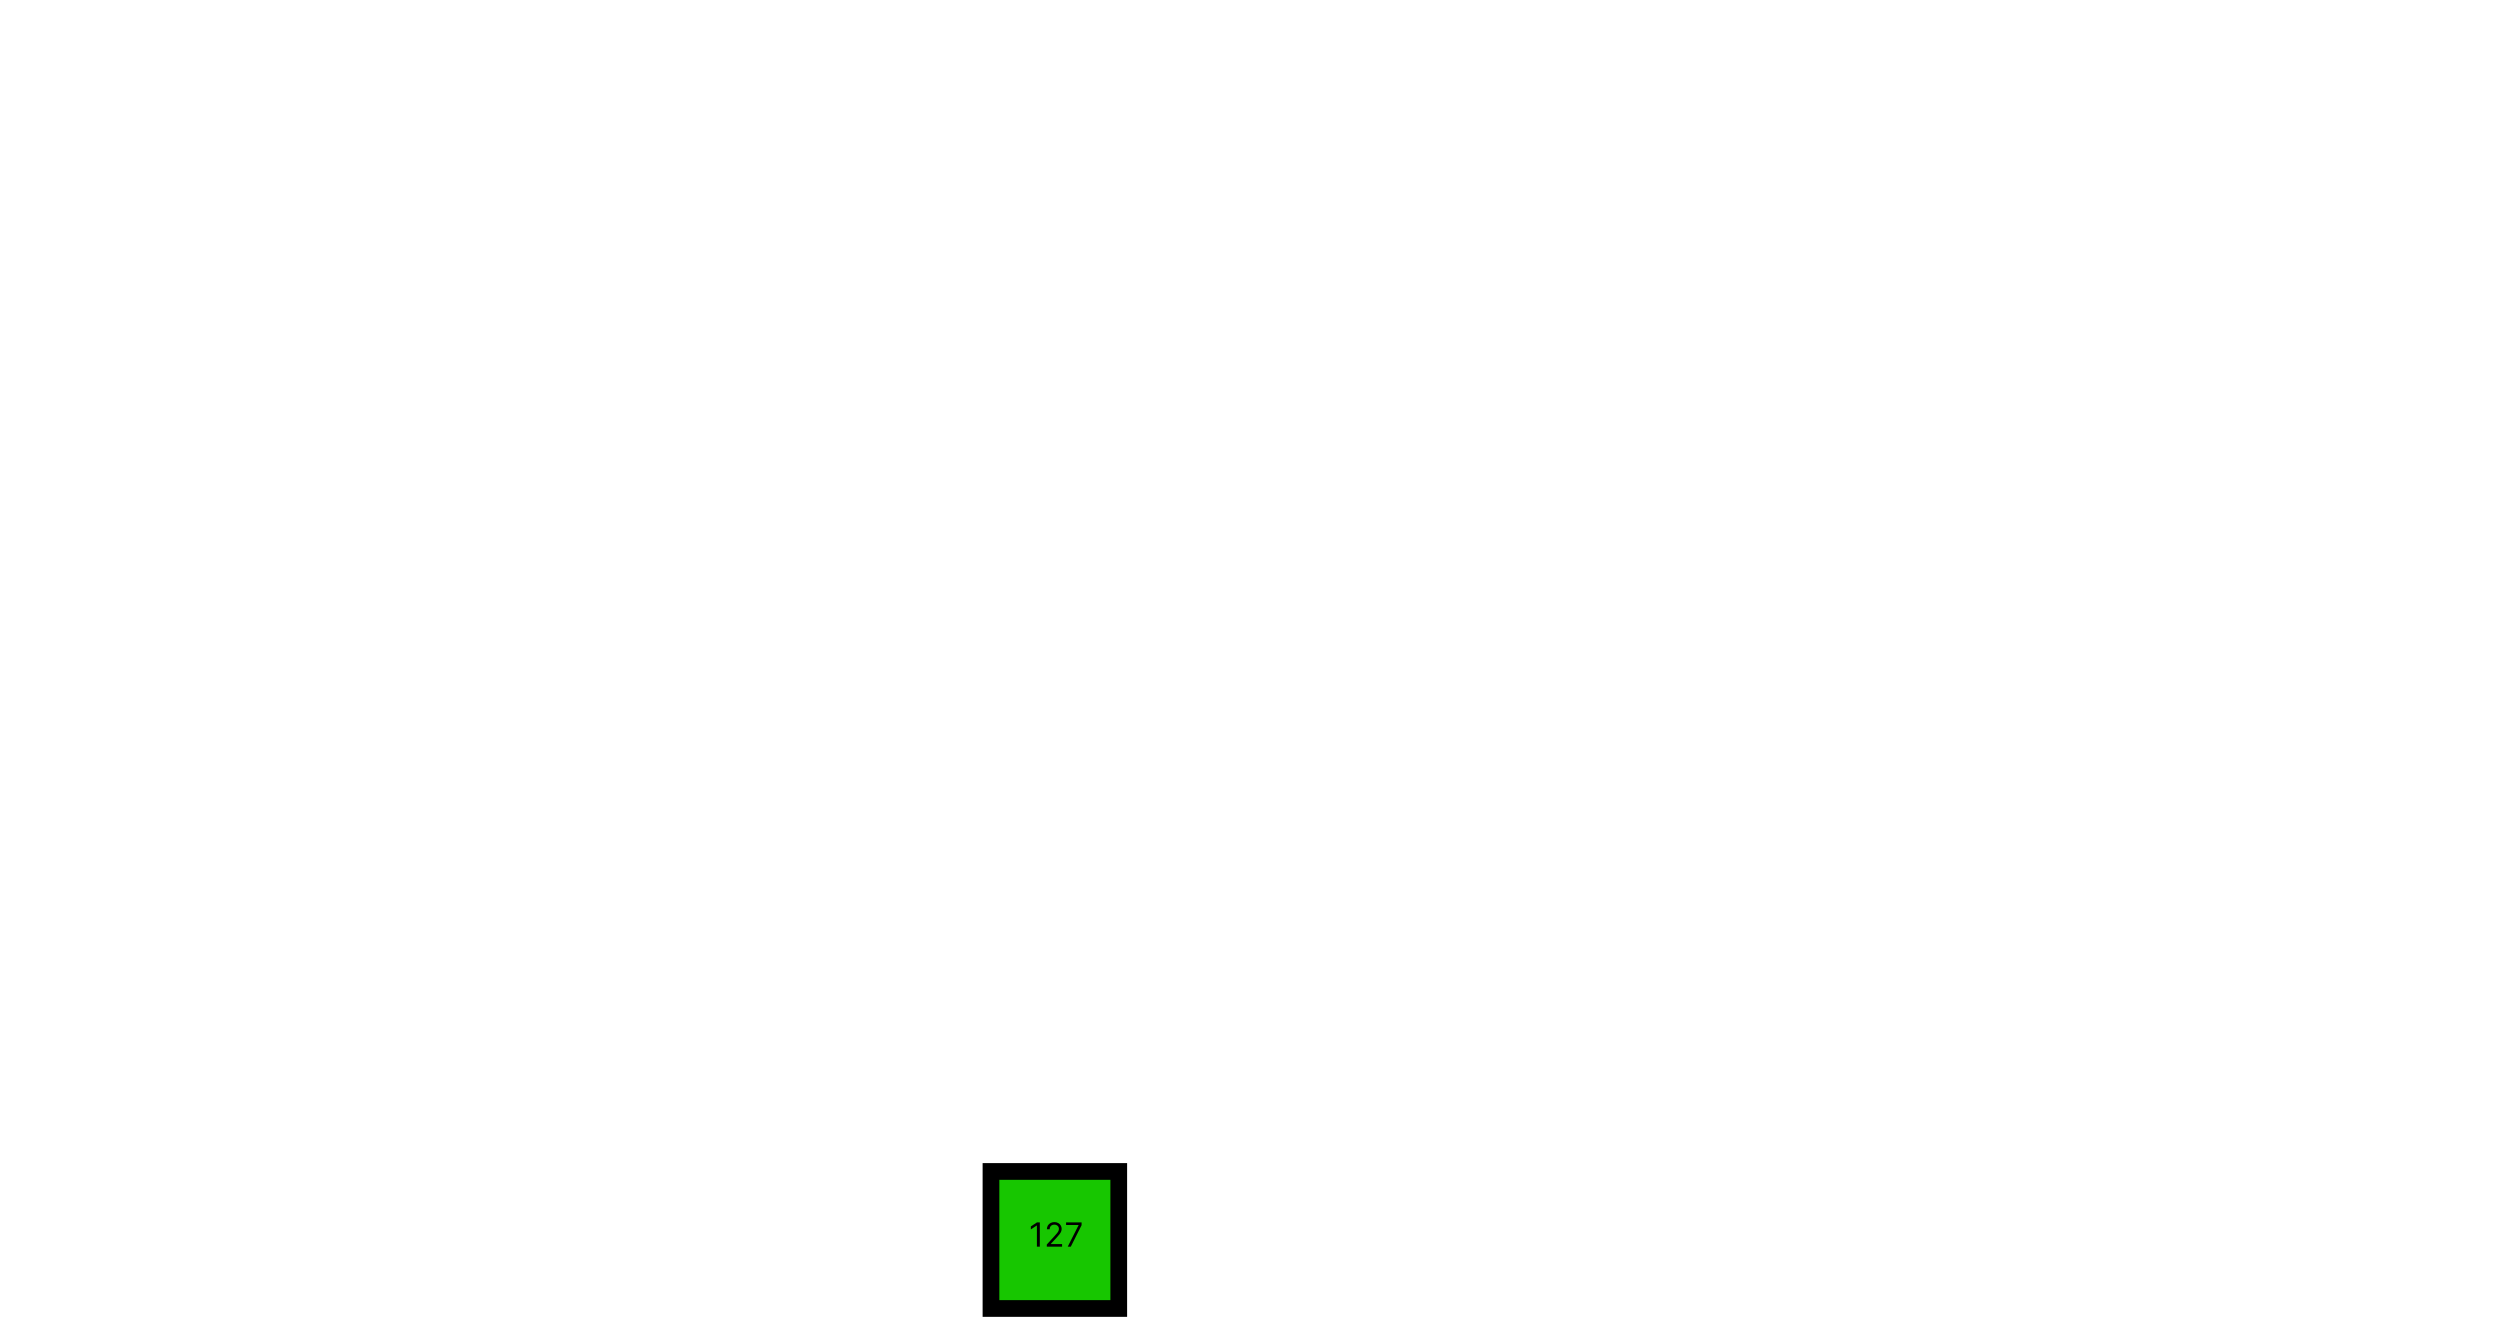
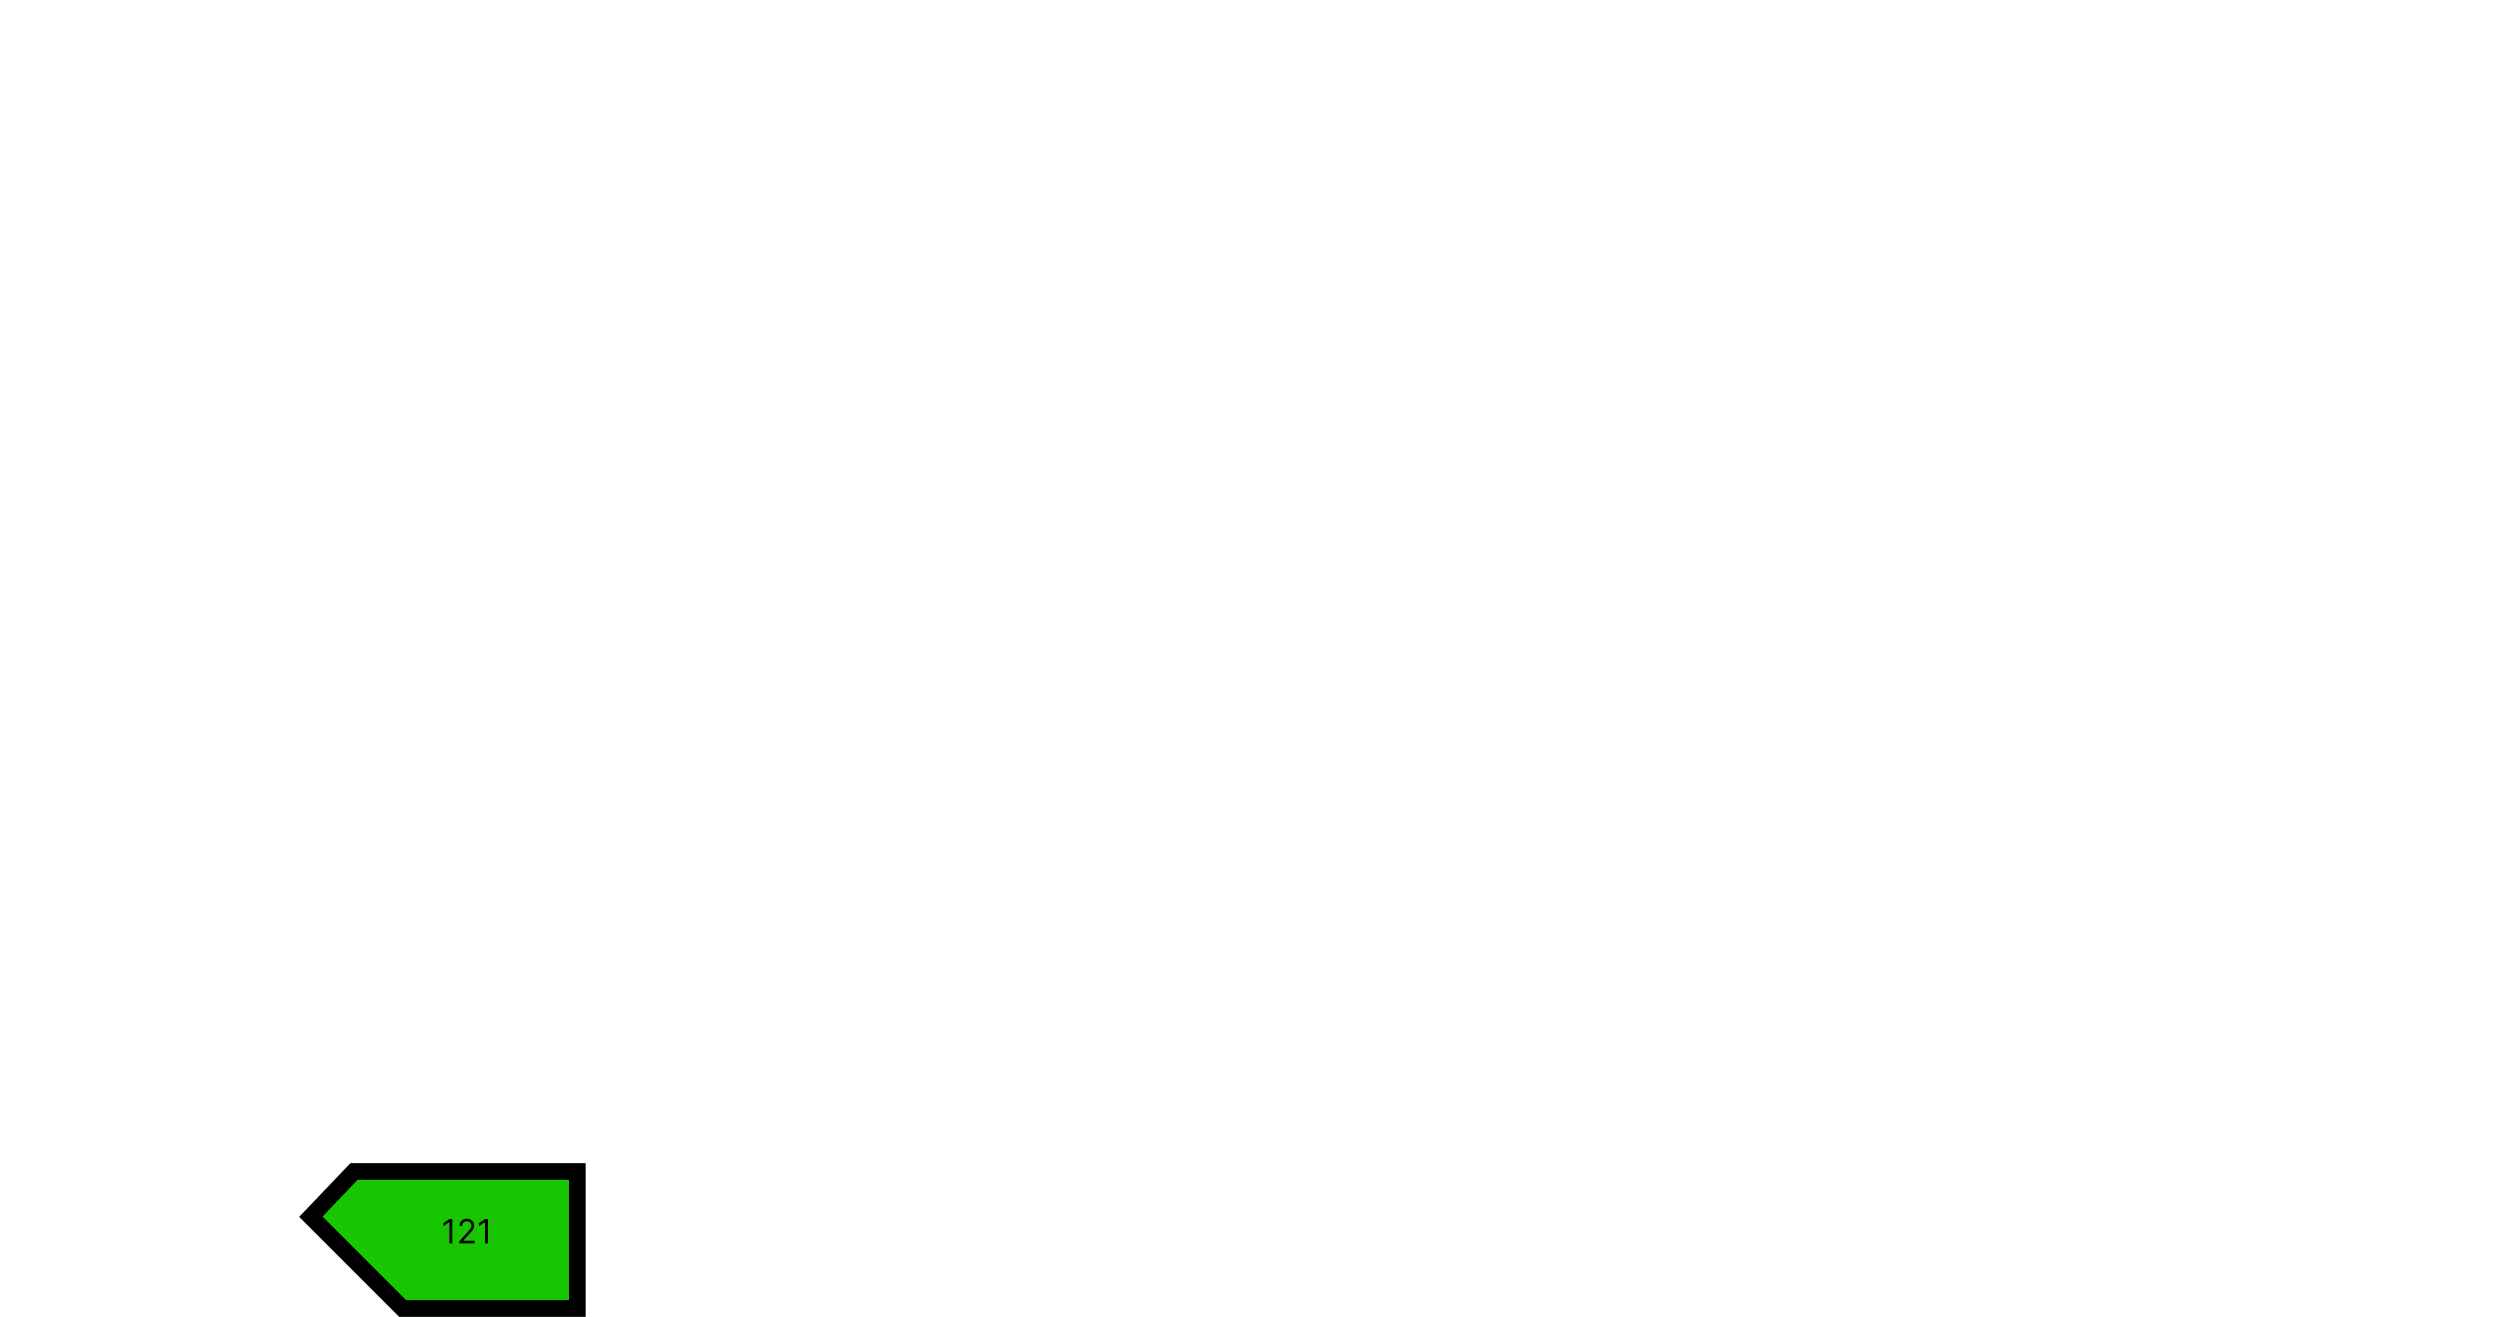
<svg xmlns="http://www.w3.org/2000/svg" width="748" height="394" viewBox="0 0 748 394" fill="none">
-   <path d="M334.731 350.5L334.731 391.5L296.5 391.5L296.5 350.5L334.731 350.5Z" fill="#17C600" stroke="black" stroke-width="5" />
-   <path d="M311.117 365.75L311.117 373L310.239 373L310.239 366.67L310.196 366.67L308.426 367.845L308.426 366.953L310.239 365.75L311.117 365.75ZM313.202 373L313.202 372.363L315.595 369.743C315.876 369.436 316.107 369.169 316.289 368.943C316.471 368.714 316.605 368.499 316.693 368.299C316.782 368.096 316.827 367.883 316.827 367.661C316.827 367.406 316.766 367.186 316.643 366.999C316.523 366.813 316.357 366.669 316.147 366.567C315.937 366.466 315.701 366.415 315.439 366.415C315.161 366.415 314.918 366.473 314.71 366.589C314.505 366.702 314.345 366.861 314.232 367.067C314.121 367.272 314.066 367.513 314.066 367.789L313.23 367.789C313.23 367.364 313.328 366.991 313.524 366.67C313.72 366.349 313.987 366.099 314.324 365.919C314.664 365.74 315.045 365.65 315.468 365.65C315.892 365.65 316.269 365.74 316.597 365.919C316.925 366.099 317.182 366.341 317.369 366.645C317.555 366.95 317.648 367.288 317.648 367.661C317.648 367.928 317.6 368.189 317.503 368.444C317.409 368.696 317.244 368.978 317.008 369.29C316.774 369.599 316.449 369.977 316.034 370.423L314.406 372.164L314.406 372.221L317.776 372.221L317.776 373L313.202 373ZM319.465 373L322.707 366.585L322.707 366.528L318.969 366.528L318.969 365.75L323.614 365.75L323.614 366.571L320.385 373L319.465 373Z" fill="black" />
+   <path d="M172.731 350.5L172.731 391.5L120.465 391.5L94.732 365.768L93.005 364.041L94.691 362.274L105.191 351.273L105.931 350.5L172.731 350.5Z" fill="#17C600" stroke="black" stroke-width="5" />
+   <path d="M135.335 364.75L135.335 372L134.457 372L134.457 365.671L134.414 365.671L132.644 366.846L132.644 365.954L134.457 364.75L135.335 364.75ZM137.42 372L137.42 371.363L139.813 368.743C140.094 368.437 140.325 368.17 140.507 367.943C140.689 367.714 140.823 367.5 140.911 367.299C141 367.096 141.045 366.884 141.045 366.662C141.045 366.407 140.984 366.186 140.861 366C140.741 365.813 140.575 365.669 140.365 365.568C140.155 365.466 139.919 365.416 139.657 365.416C139.379 365.416 139.136 365.473 138.928 365.589C138.723 365.702 138.563 365.862 138.45 366.067C138.339 366.272 138.284 366.513 138.284 366.789L137.448 366.789C137.448 366.364 137.546 365.991 137.742 365.671C137.938 365.35 138.205 365.099 138.542 364.92C138.882 364.741 139.263 364.651 139.686 364.651C140.11 364.651 140.487 364.741 140.815 364.92C141.143 365.099 141.4 365.341 141.587 365.646C141.773 365.95 141.866 366.289 141.866 366.662C141.866 366.928 141.818 367.189 141.721 367.444C141.627 367.697 141.462 367.979 141.226 368.29C140.992 368.599 140.667 368.977 140.252 369.423L138.624 371.165L138.624 371.222L141.994 371.222L141.994 372L137.42 372ZM146.005 364.75L146.005 372L145.127 372L145.127 365.671L145.085 365.671L143.314 366.846L143.314 365.954L145.127 364.75L146.005 364.75Z" fill="black" />
</svg>
